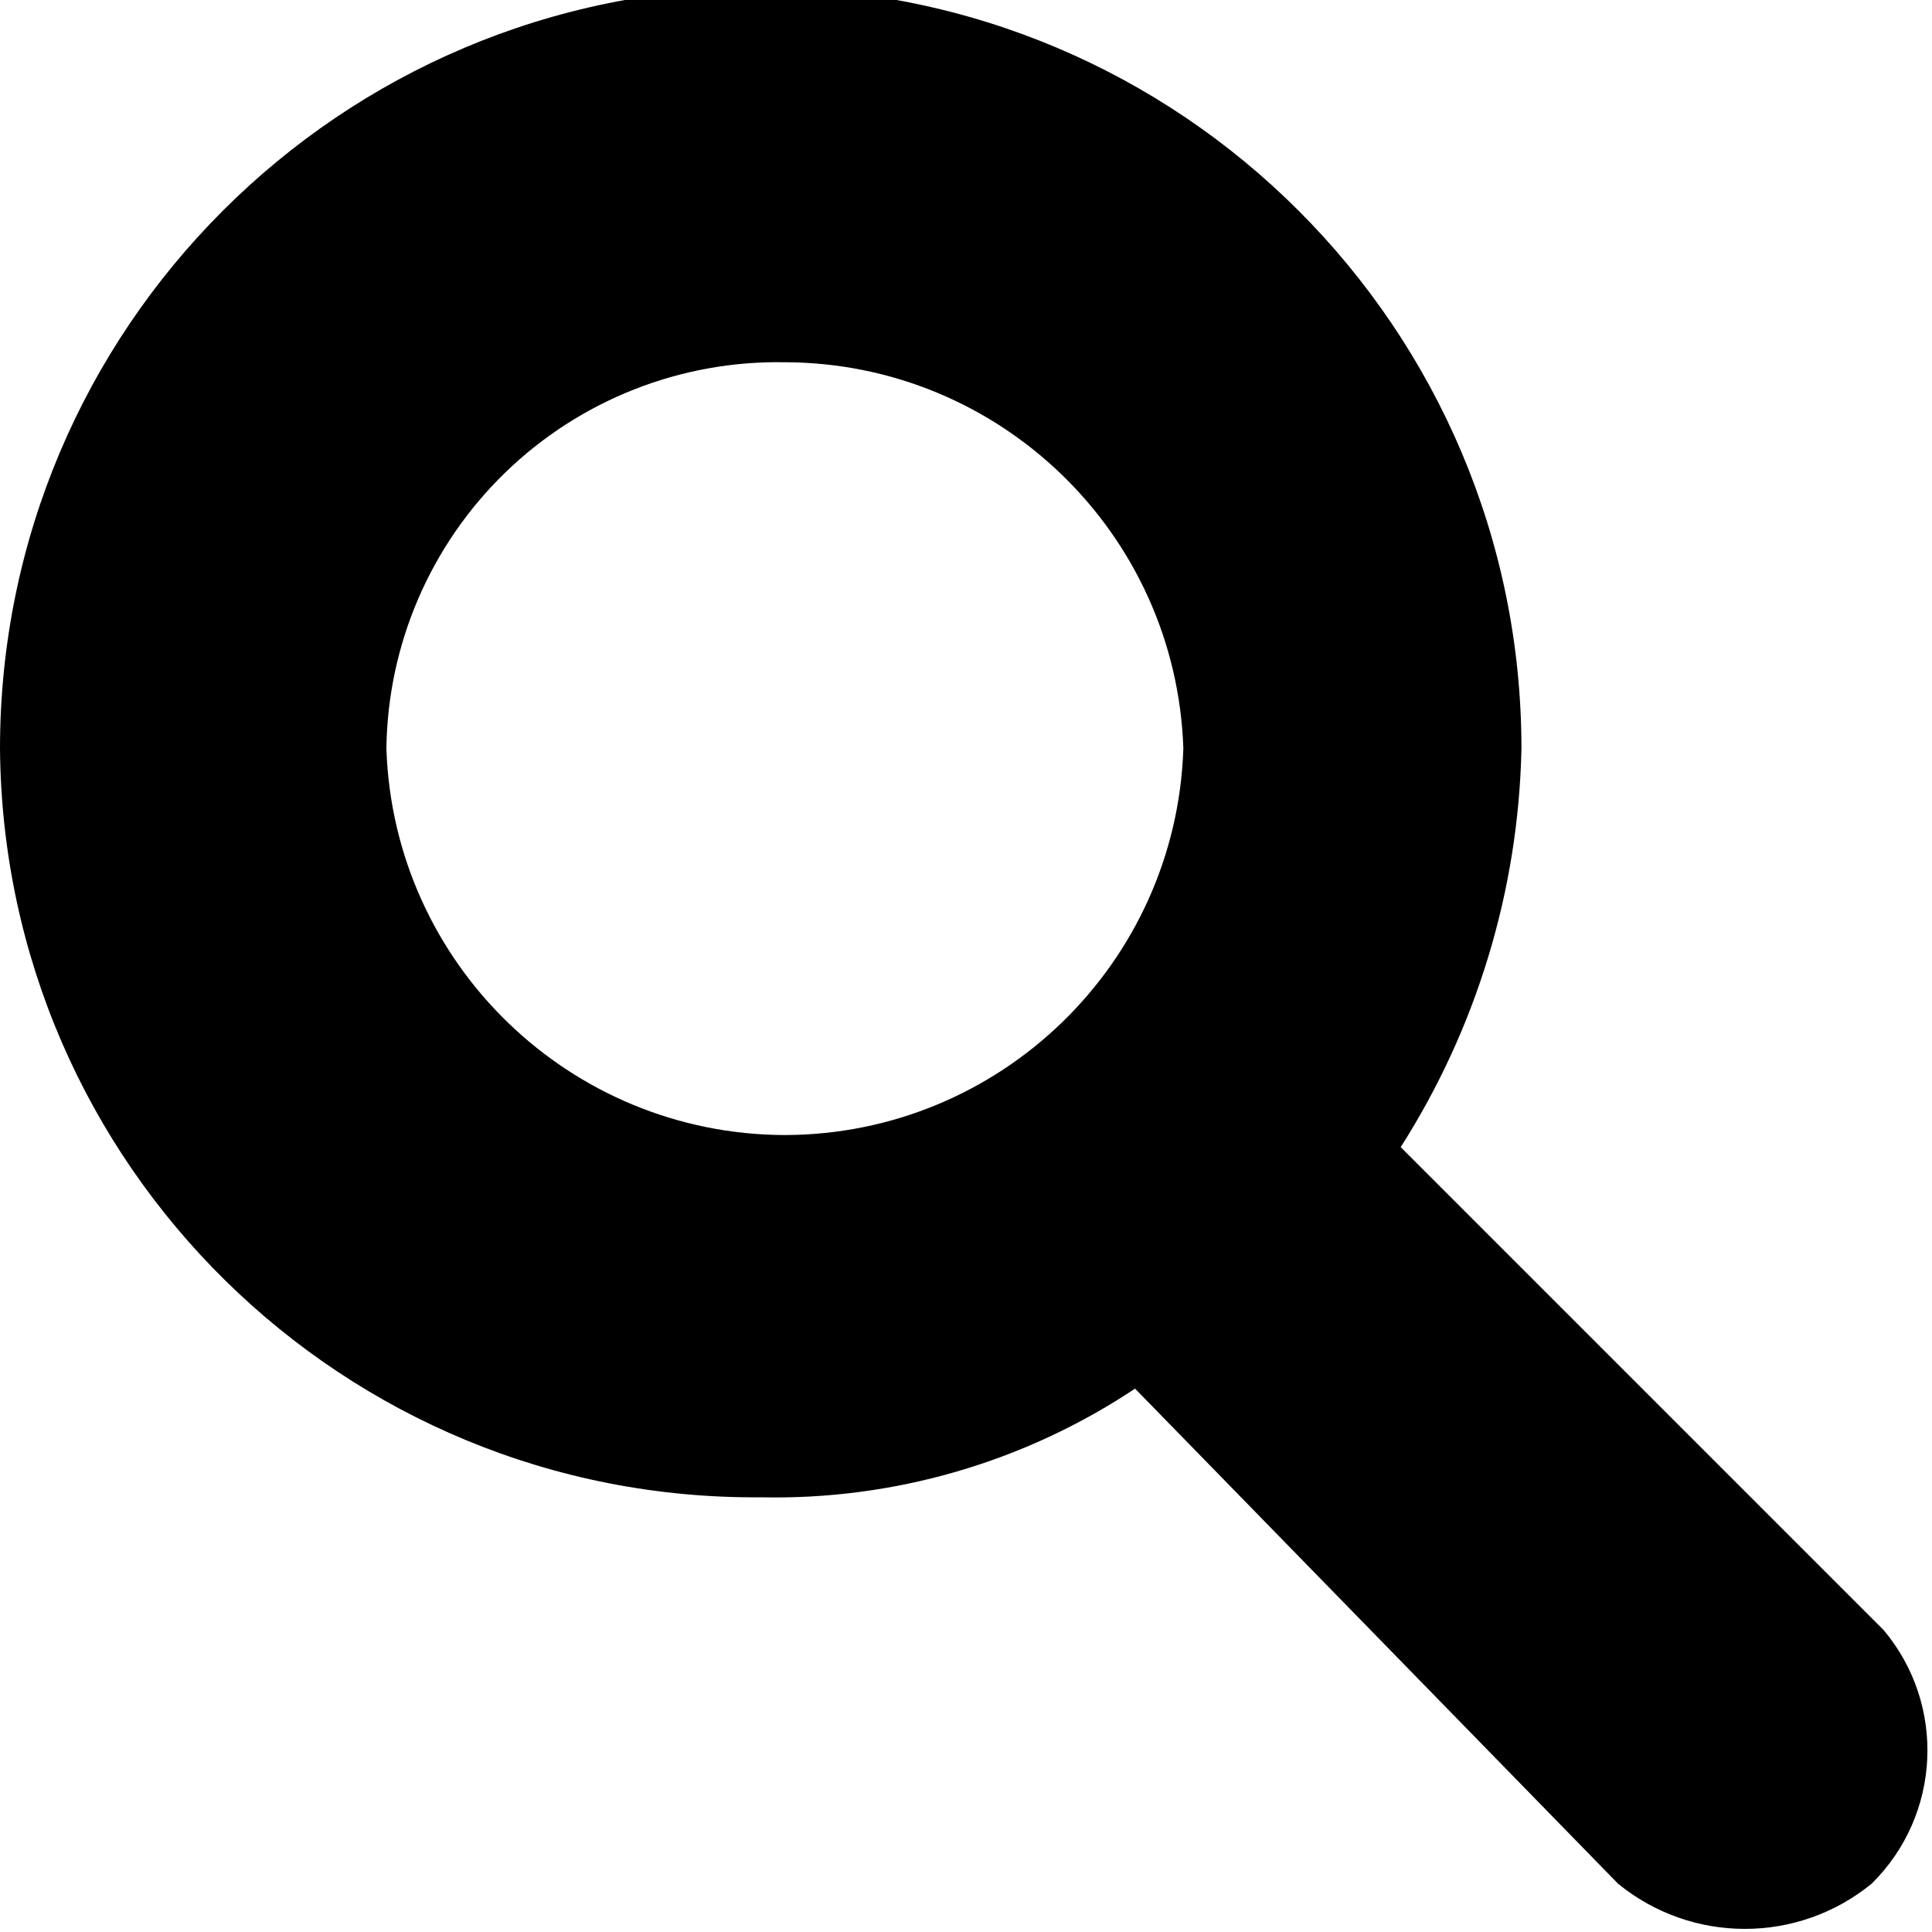
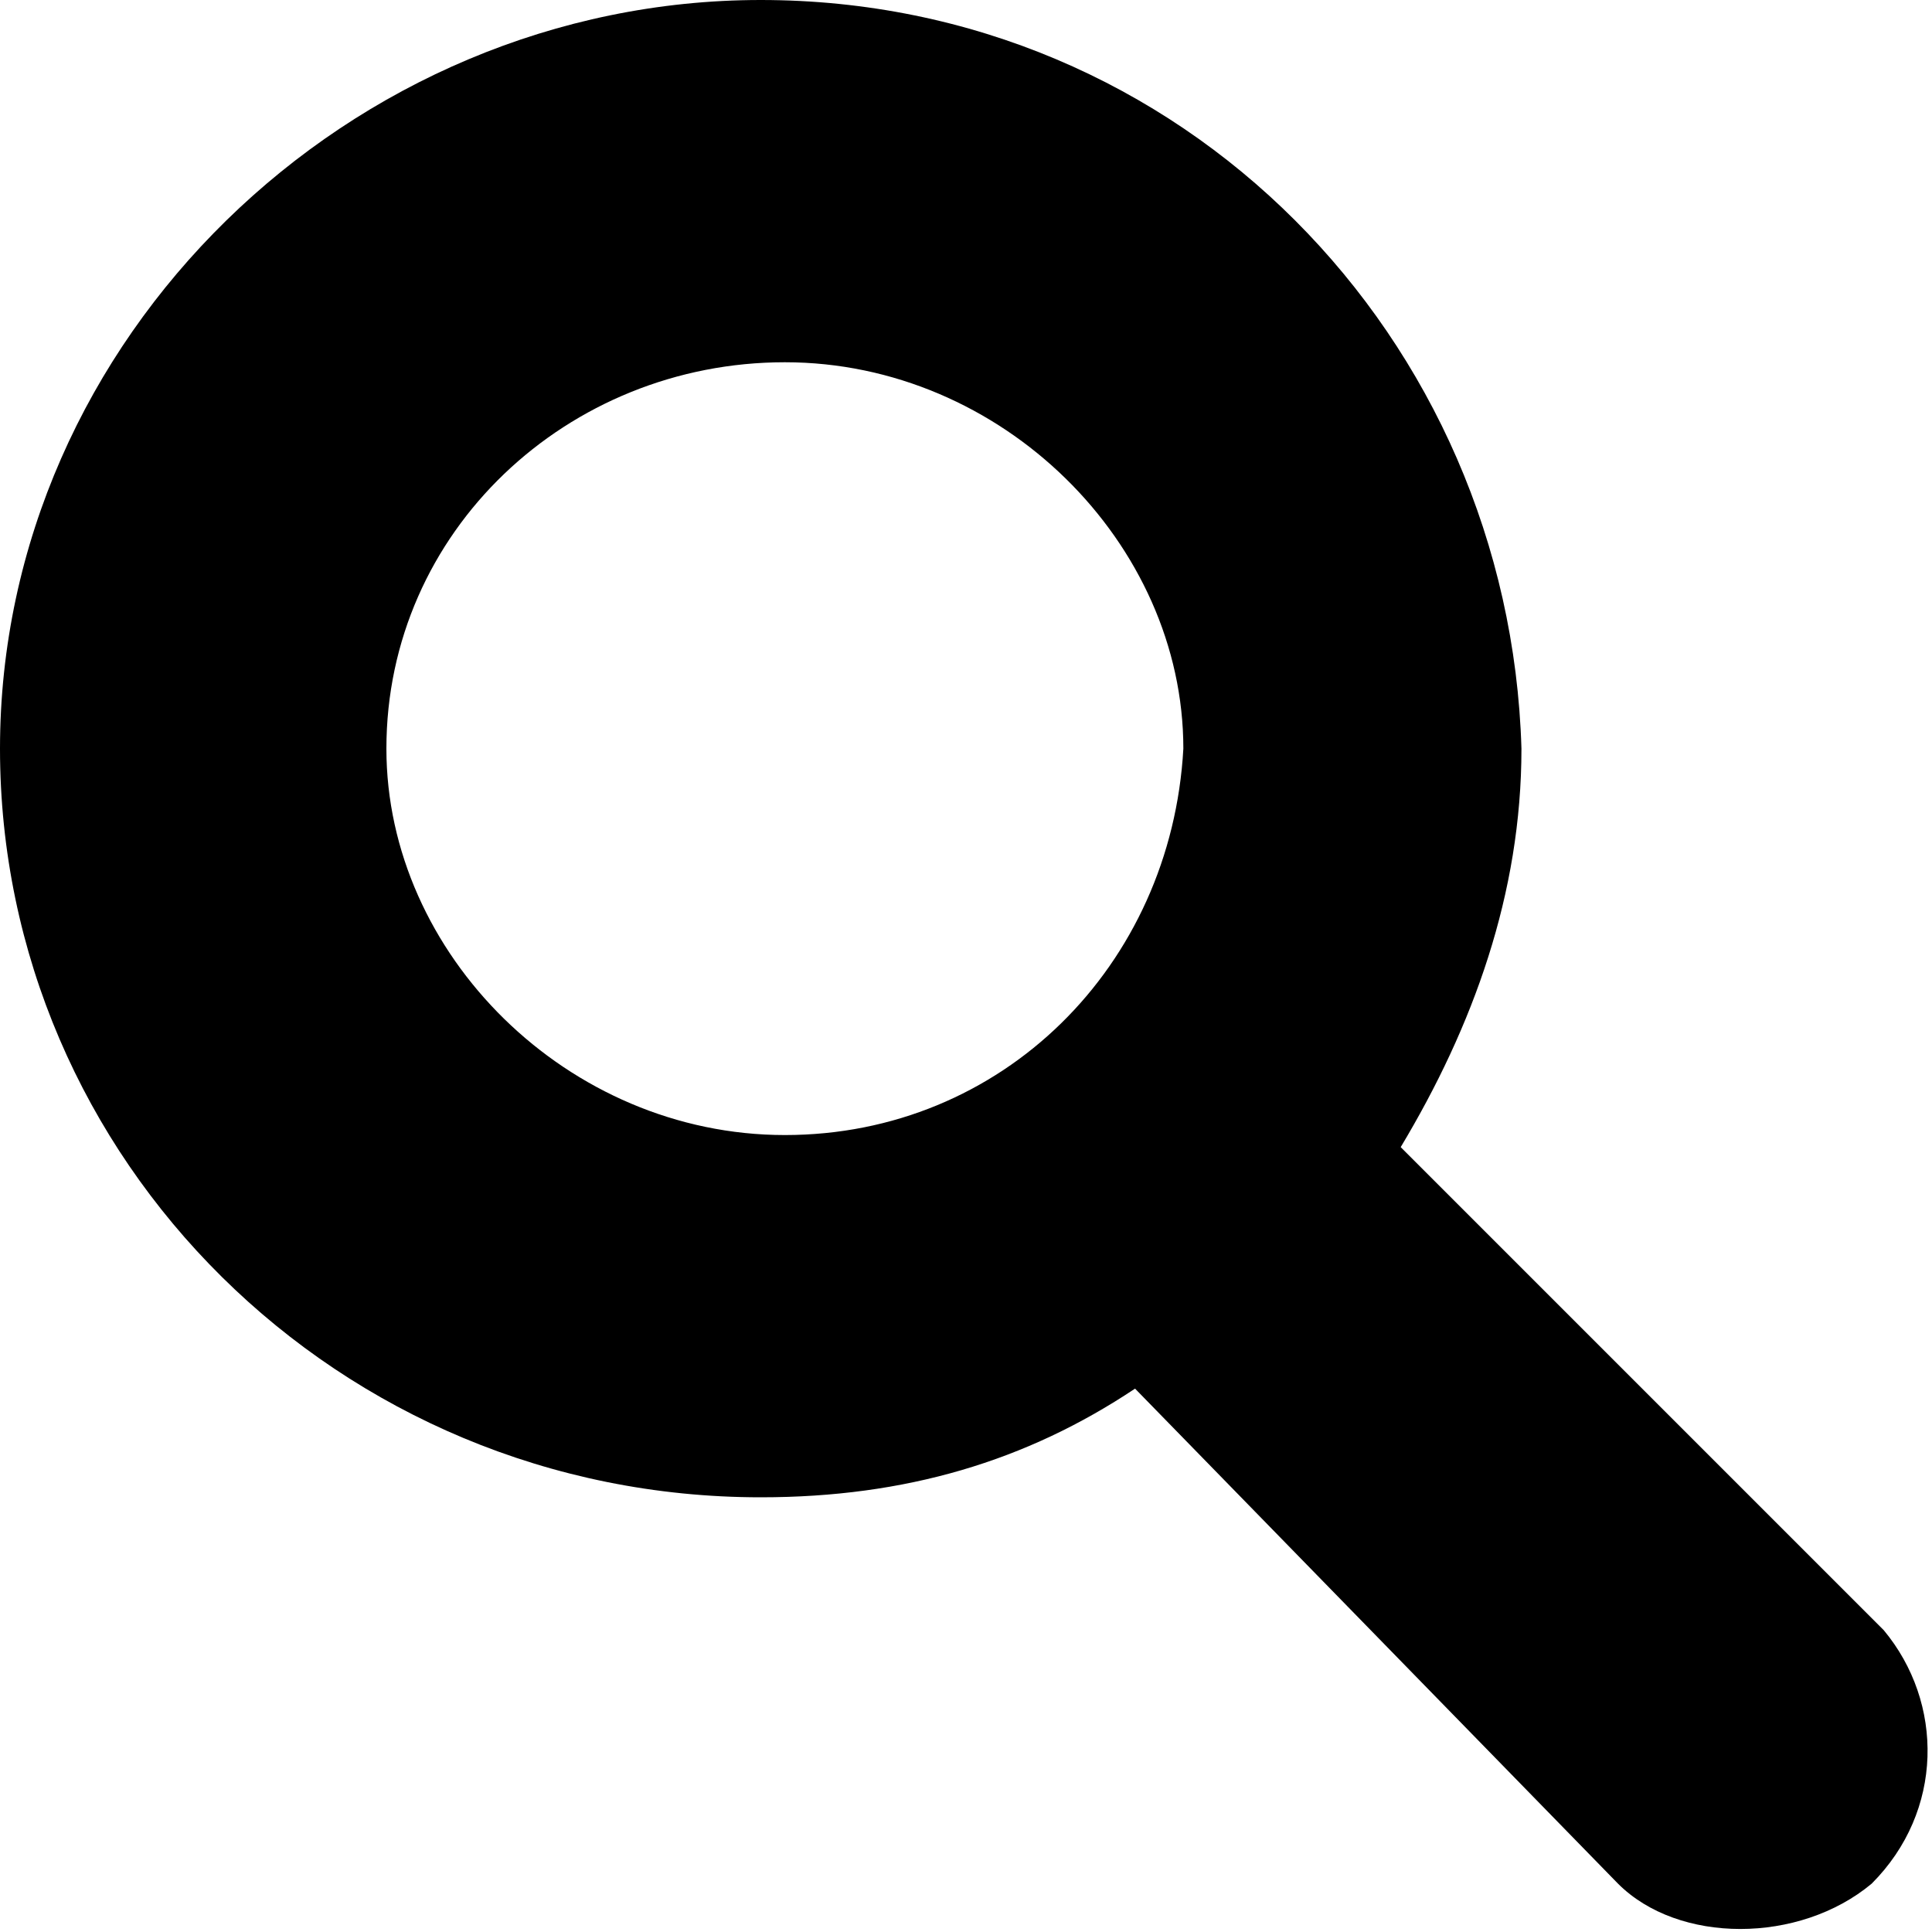
<svg xmlns="http://www.w3.org/2000/svg" id="search" viewBox="0 0 16 16">
-   <path d="M15.6,13.5l-4-4a6.39,6.39,0,0,0,1-3.3A6.3,6.3,0,0,0,0,6.2a6.25,6.25,0,0,0,6.3,6.2,5.38,5.38,0,0,0,3.1-.9l4,4.1a1.66,1.66,0,0,0,2.1,0A1.55,1.55,0,0,0,15.6,13.5ZM6.5,9.4A3.31,3.31,0,0,1,3.2,6.2,3.24,3.24,0,0,1,6.5,3,3.31,3.31,0,0,1,9.8,6.2,3.31,3.31,0,0,1,6.5,9.4Z" />
+   <path d="M15.6,13.5l-4-4c0.6-1,1-2.1,1-3.3C12.5,2.8,9.8,0,6.3,0C2.9,0,0,2.8,0,6.2s2.8,6.2,6.3,6.2c1.2,0,2.2-0.3,3.1-0.9l4,4.1  c0.5,0.5,1.5,0.5,2.1,0C16.1,15,16.1,14.1,15.6,13.5z M6.5,9.4c-1.8,0-3.3-1.5-3.3-3.2C3.2,4.4,4.7,3,6.5,3s3.3,1.5,3.3,3.2  C9.7,8,8.3,9.4,6.5,9.4z" />
</svg>
